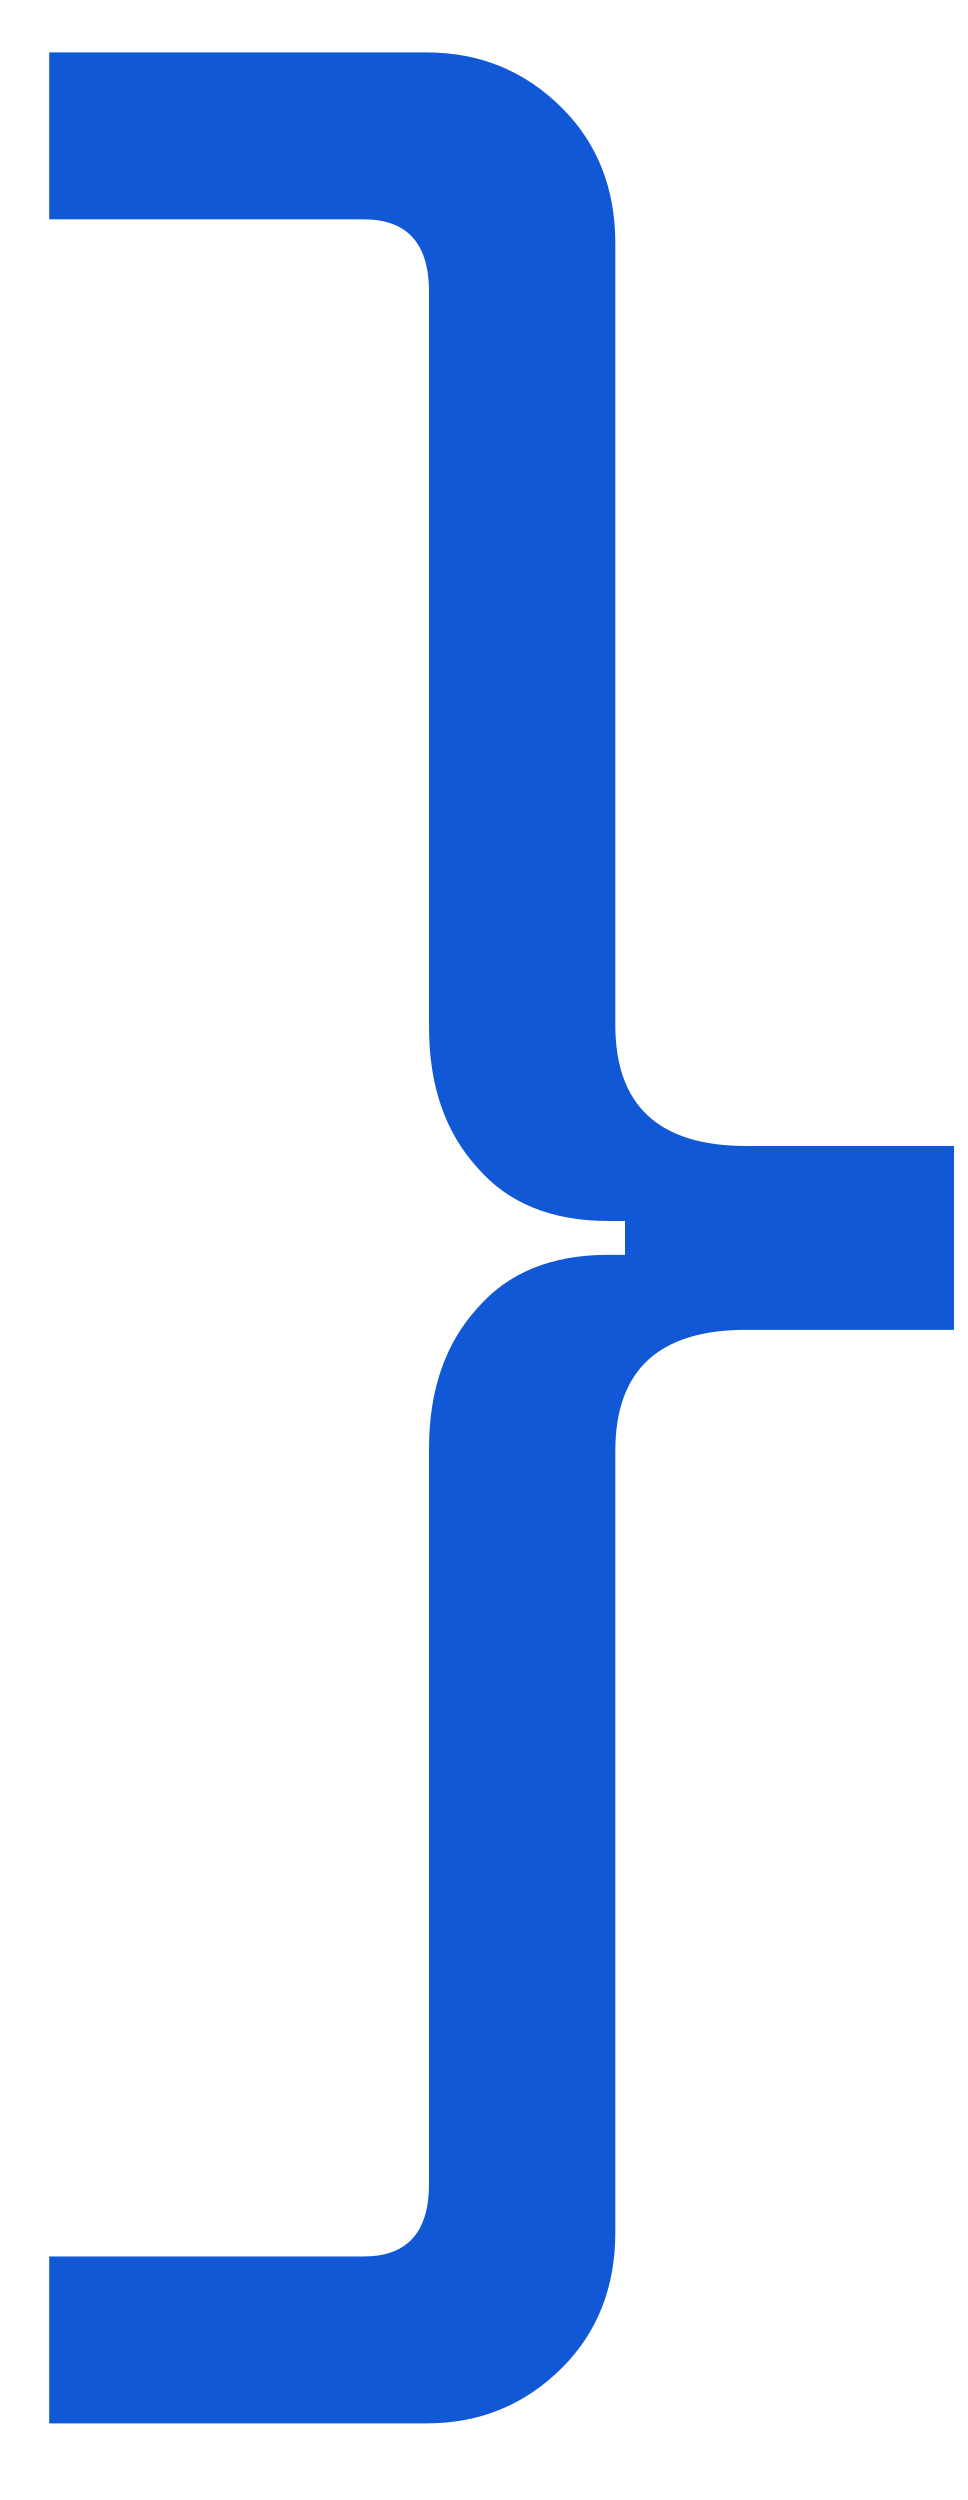
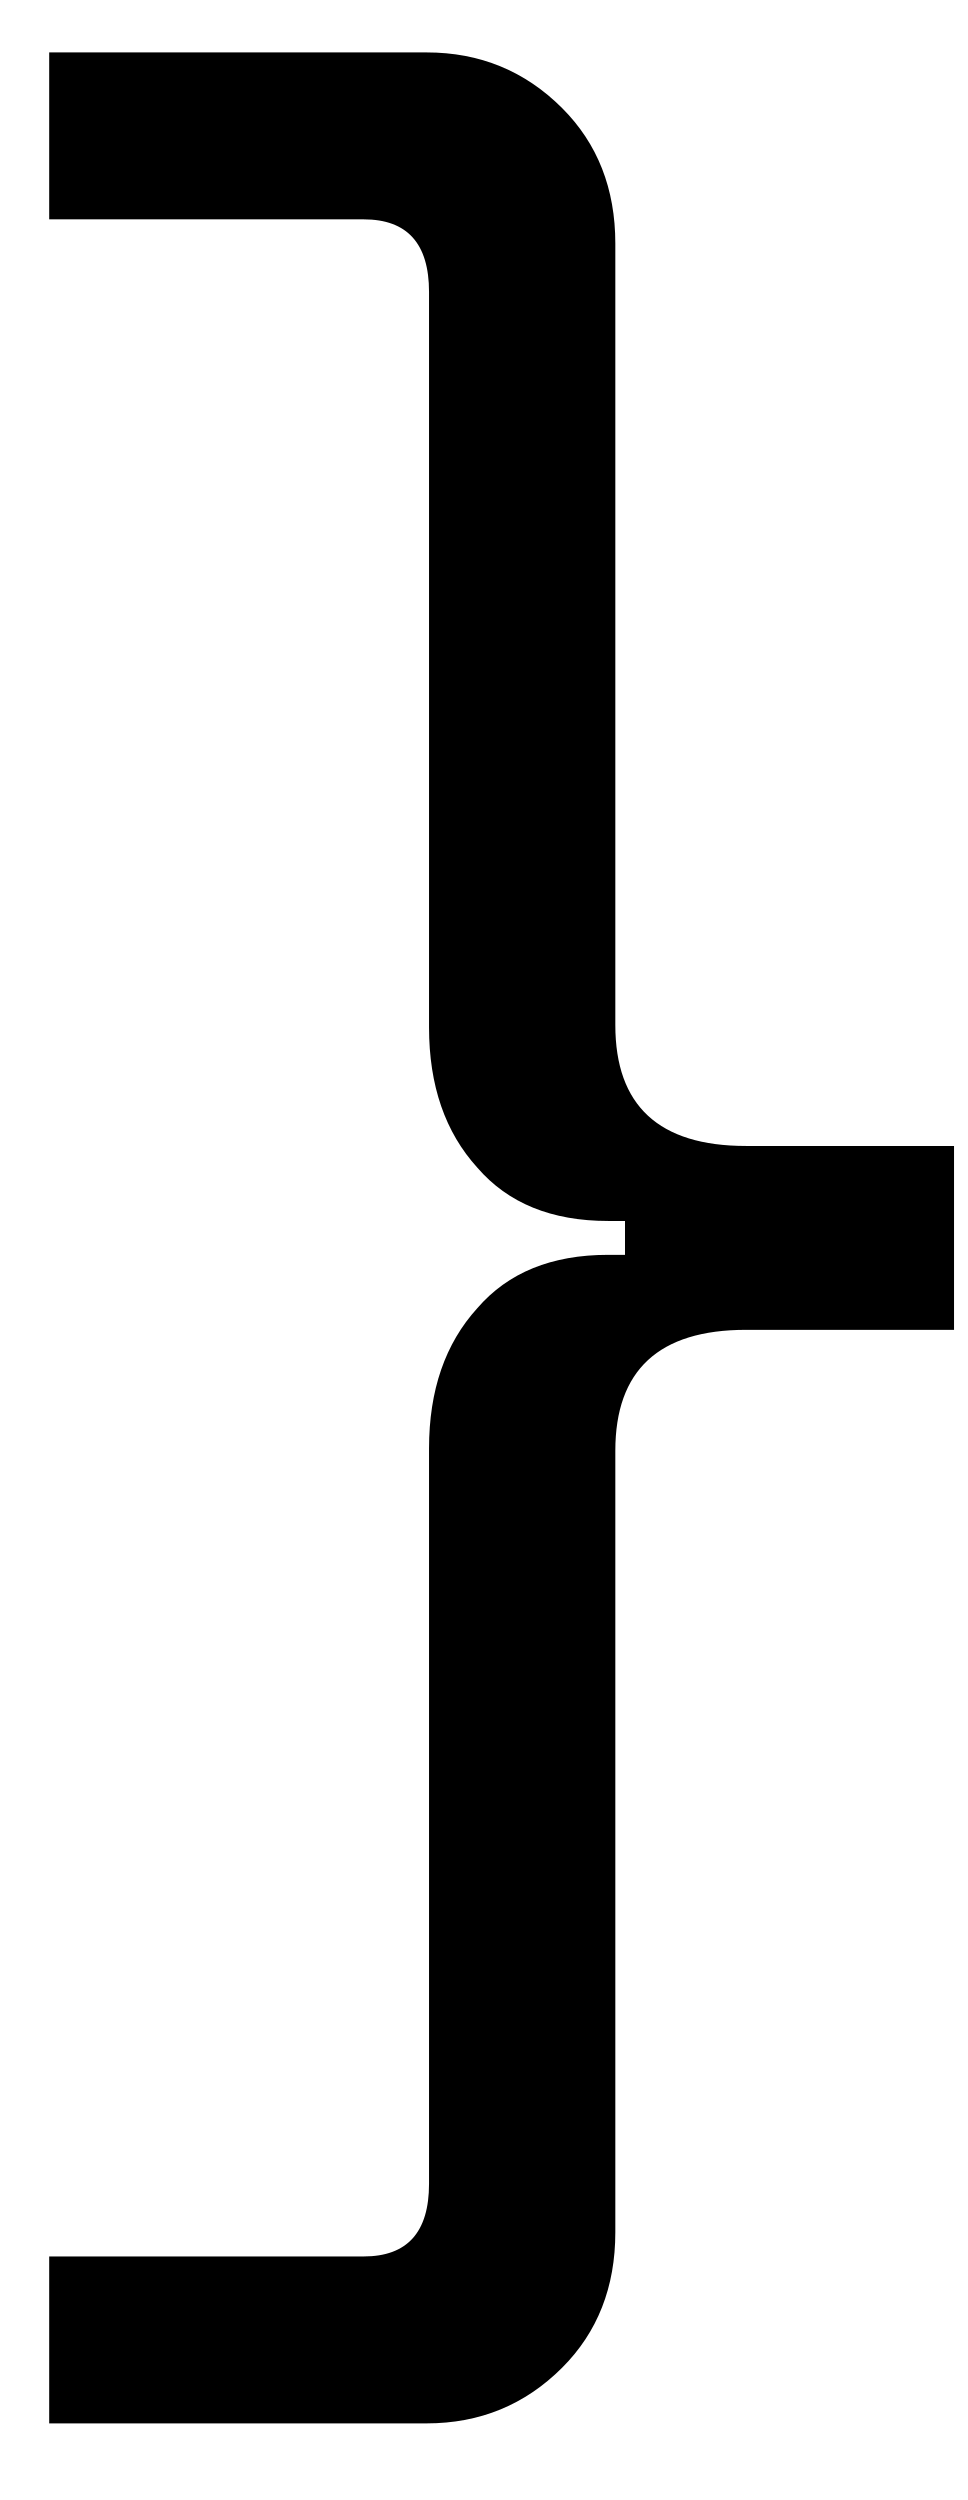
<svg xmlns="http://www.w3.org/2000/svg" width="12" height="31" viewBox="0 0 12 31" fill="none">
-   <path d="M5.29 30.05C5.95 30.05 6.51 29.82 6.97 29.36C7.41 28.92 7.63 28.36 7.63 27.68V17.99C7.63 16.99 8.17 16.49 9.25 16.49H11.83V14.21H9.25C8.17 14.21 7.63 13.71 7.63 12.71V3.02C7.63 2.34 7.41 1.78 6.97 1.34C6.51 0.88 5.95 0.65 5.29 0.65H0.61V2.72H4.51C5.05 2.72 5.32 3.02 5.32 3.62V12.74C5.32 13.46 5.52 14.04 5.92 14.48C6.3 14.92 6.84 15.14 7.54 15.14H7.75V15.56H7.54C6.84 15.56 6.3 15.78 5.92 16.22C5.52 16.66 5.32 17.24 5.32 17.96V27.08C5.32 27.68 5.05 27.98 4.51 27.98H0.61V30.05H5.29Z" fill="#1058D5" />
+   <path d="M5.29 30.05C5.95 30.05 6.51 29.82 6.97 29.36C7.41 28.92 7.63 28.36 7.63 27.68V17.99C7.63 16.99 8.17 16.49 9.25 16.49H11.83V14.21H9.25C8.17 14.21 7.63 13.71 7.63 12.71V3.02C7.63 2.34 7.41 1.78 6.97 1.34C6.51 0.88 5.95 0.65 5.29 0.65H0.61V2.72H4.51C5.05 2.72 5.32 3.02 5.32 3.62V12.74C5.32 13.46 5.52 14.04 5.92 14.48C6.3 14.92 6.84 15.14 7.54 15.14H7.75V15.56H7.54C6.84 15.56 6.3 15.78 5.92 16.22C5.52 16.66 5.32 17.24 5.32 17.96V27.08C5.32 27.68 5.05 27.98 4.51 27.98H0.61V30.05H5.29Z" fill="currentColor" />
</svg>
